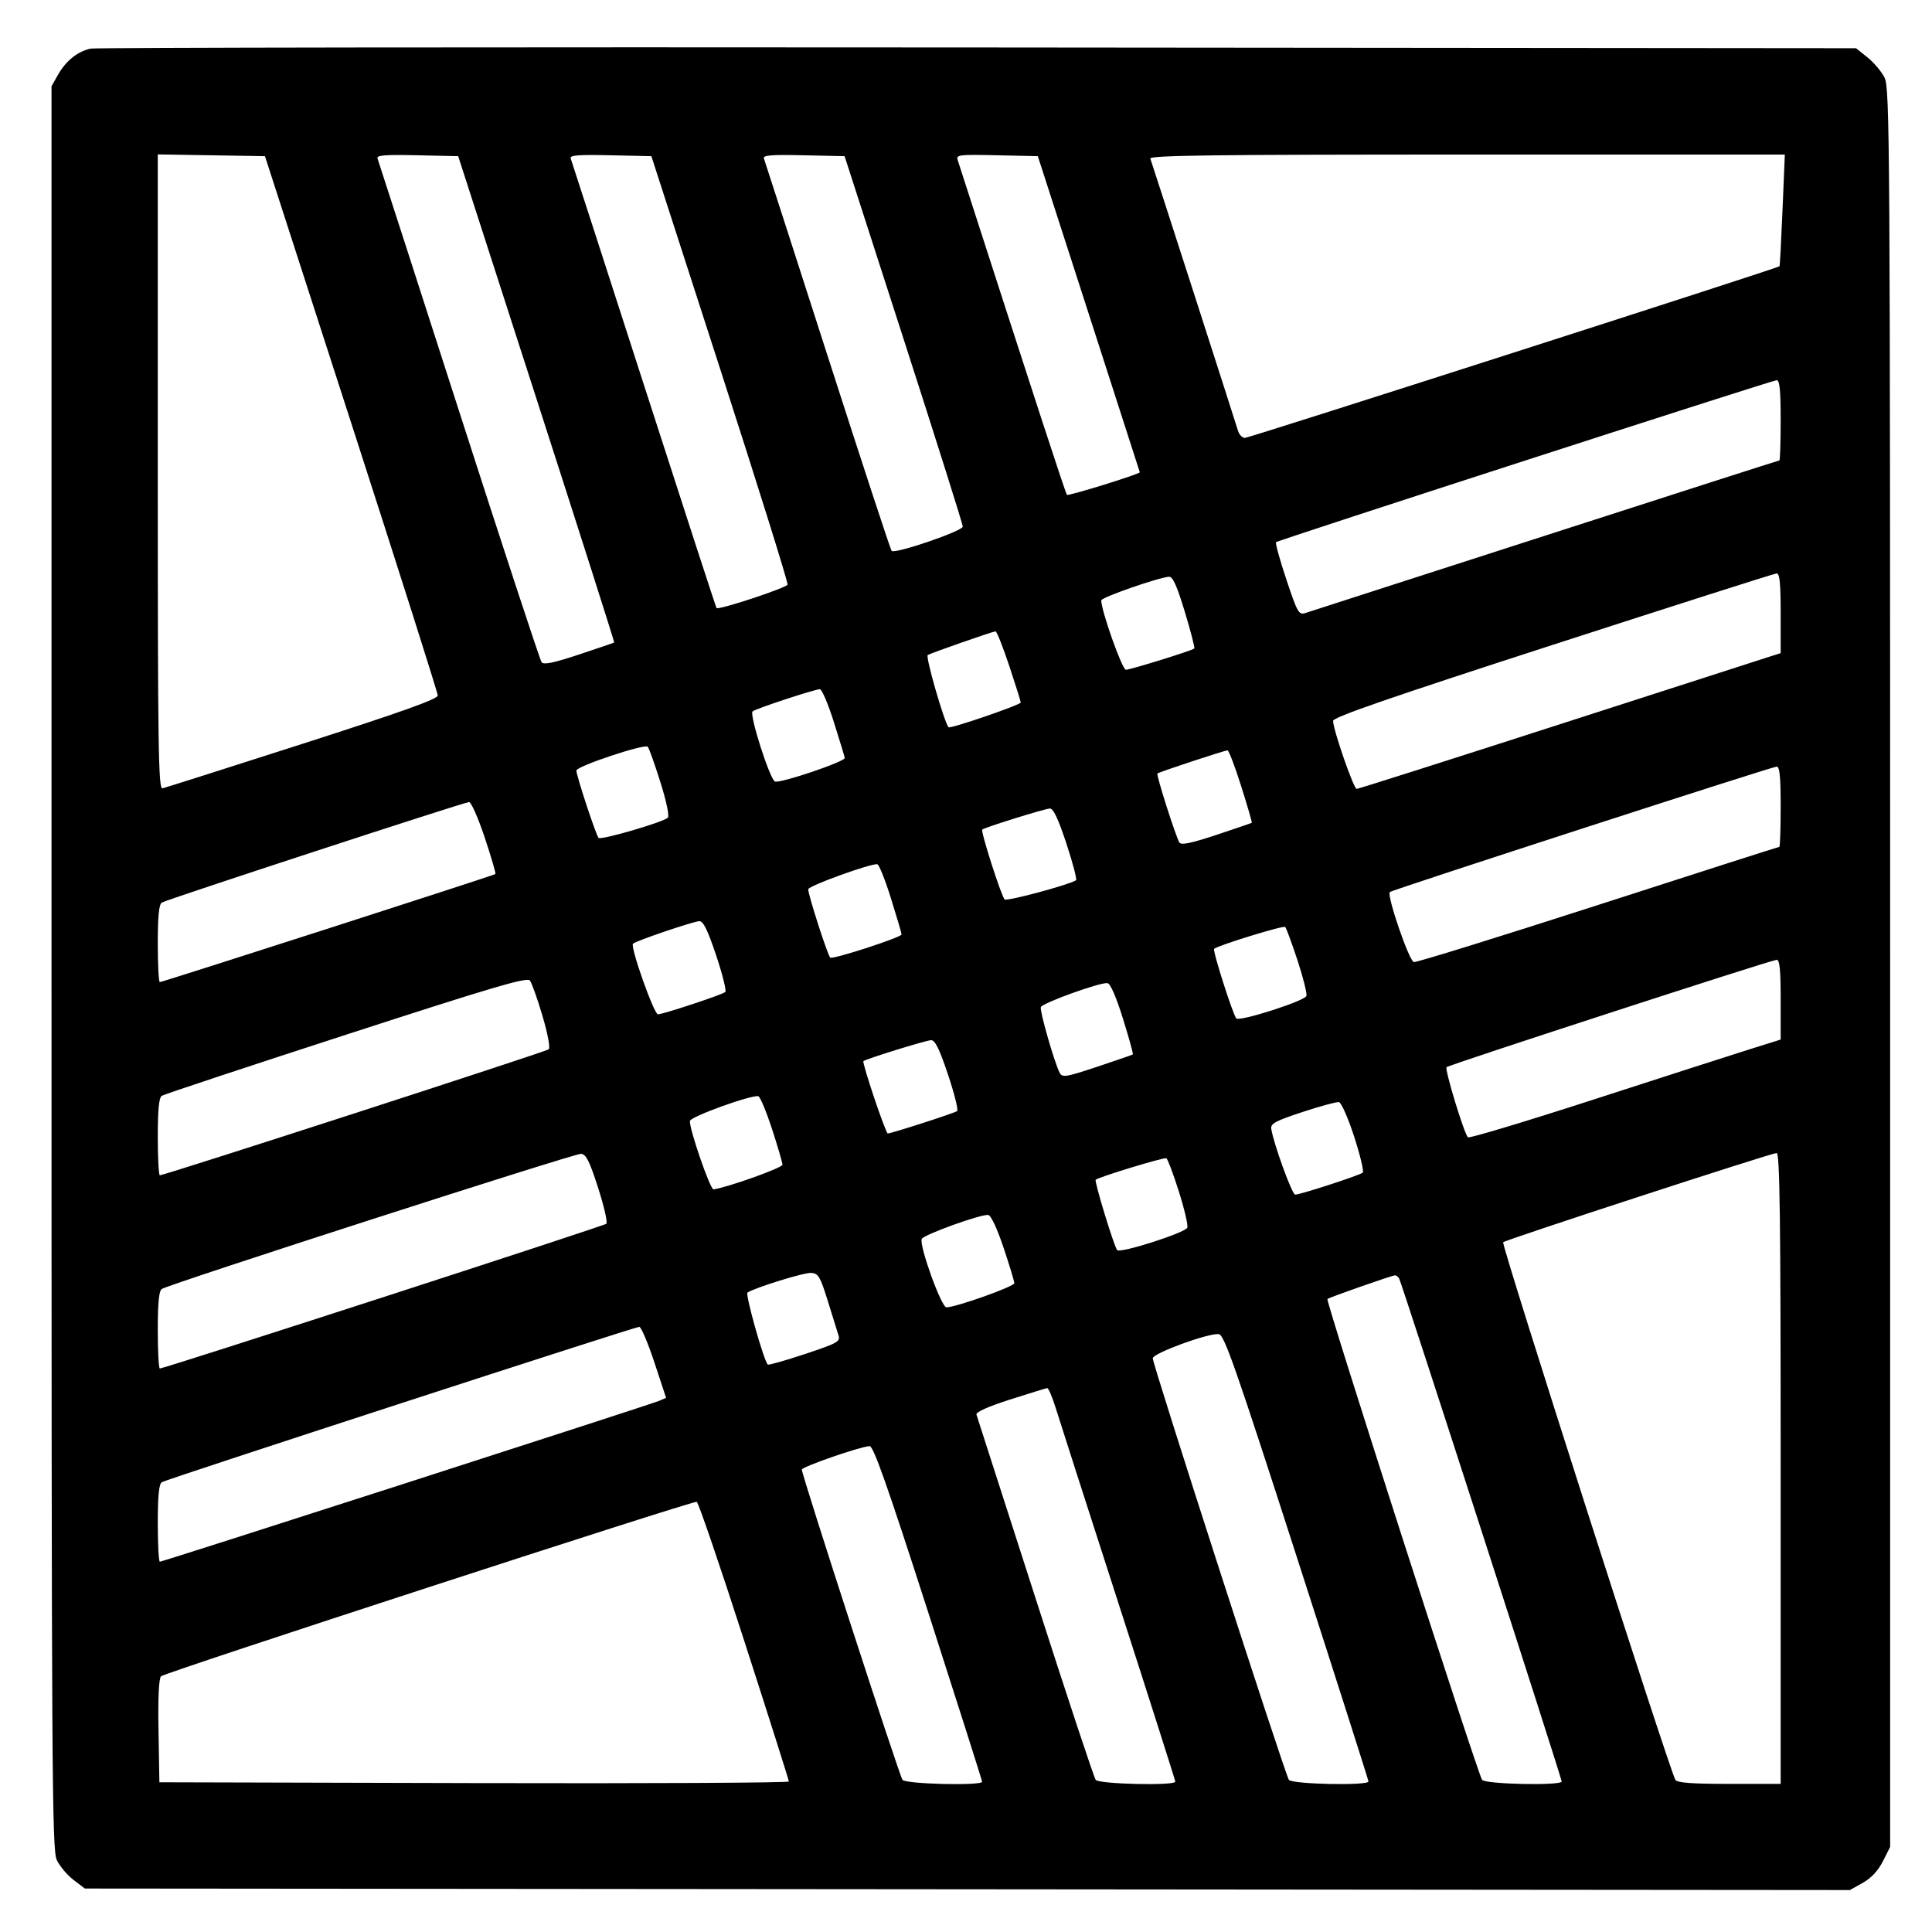
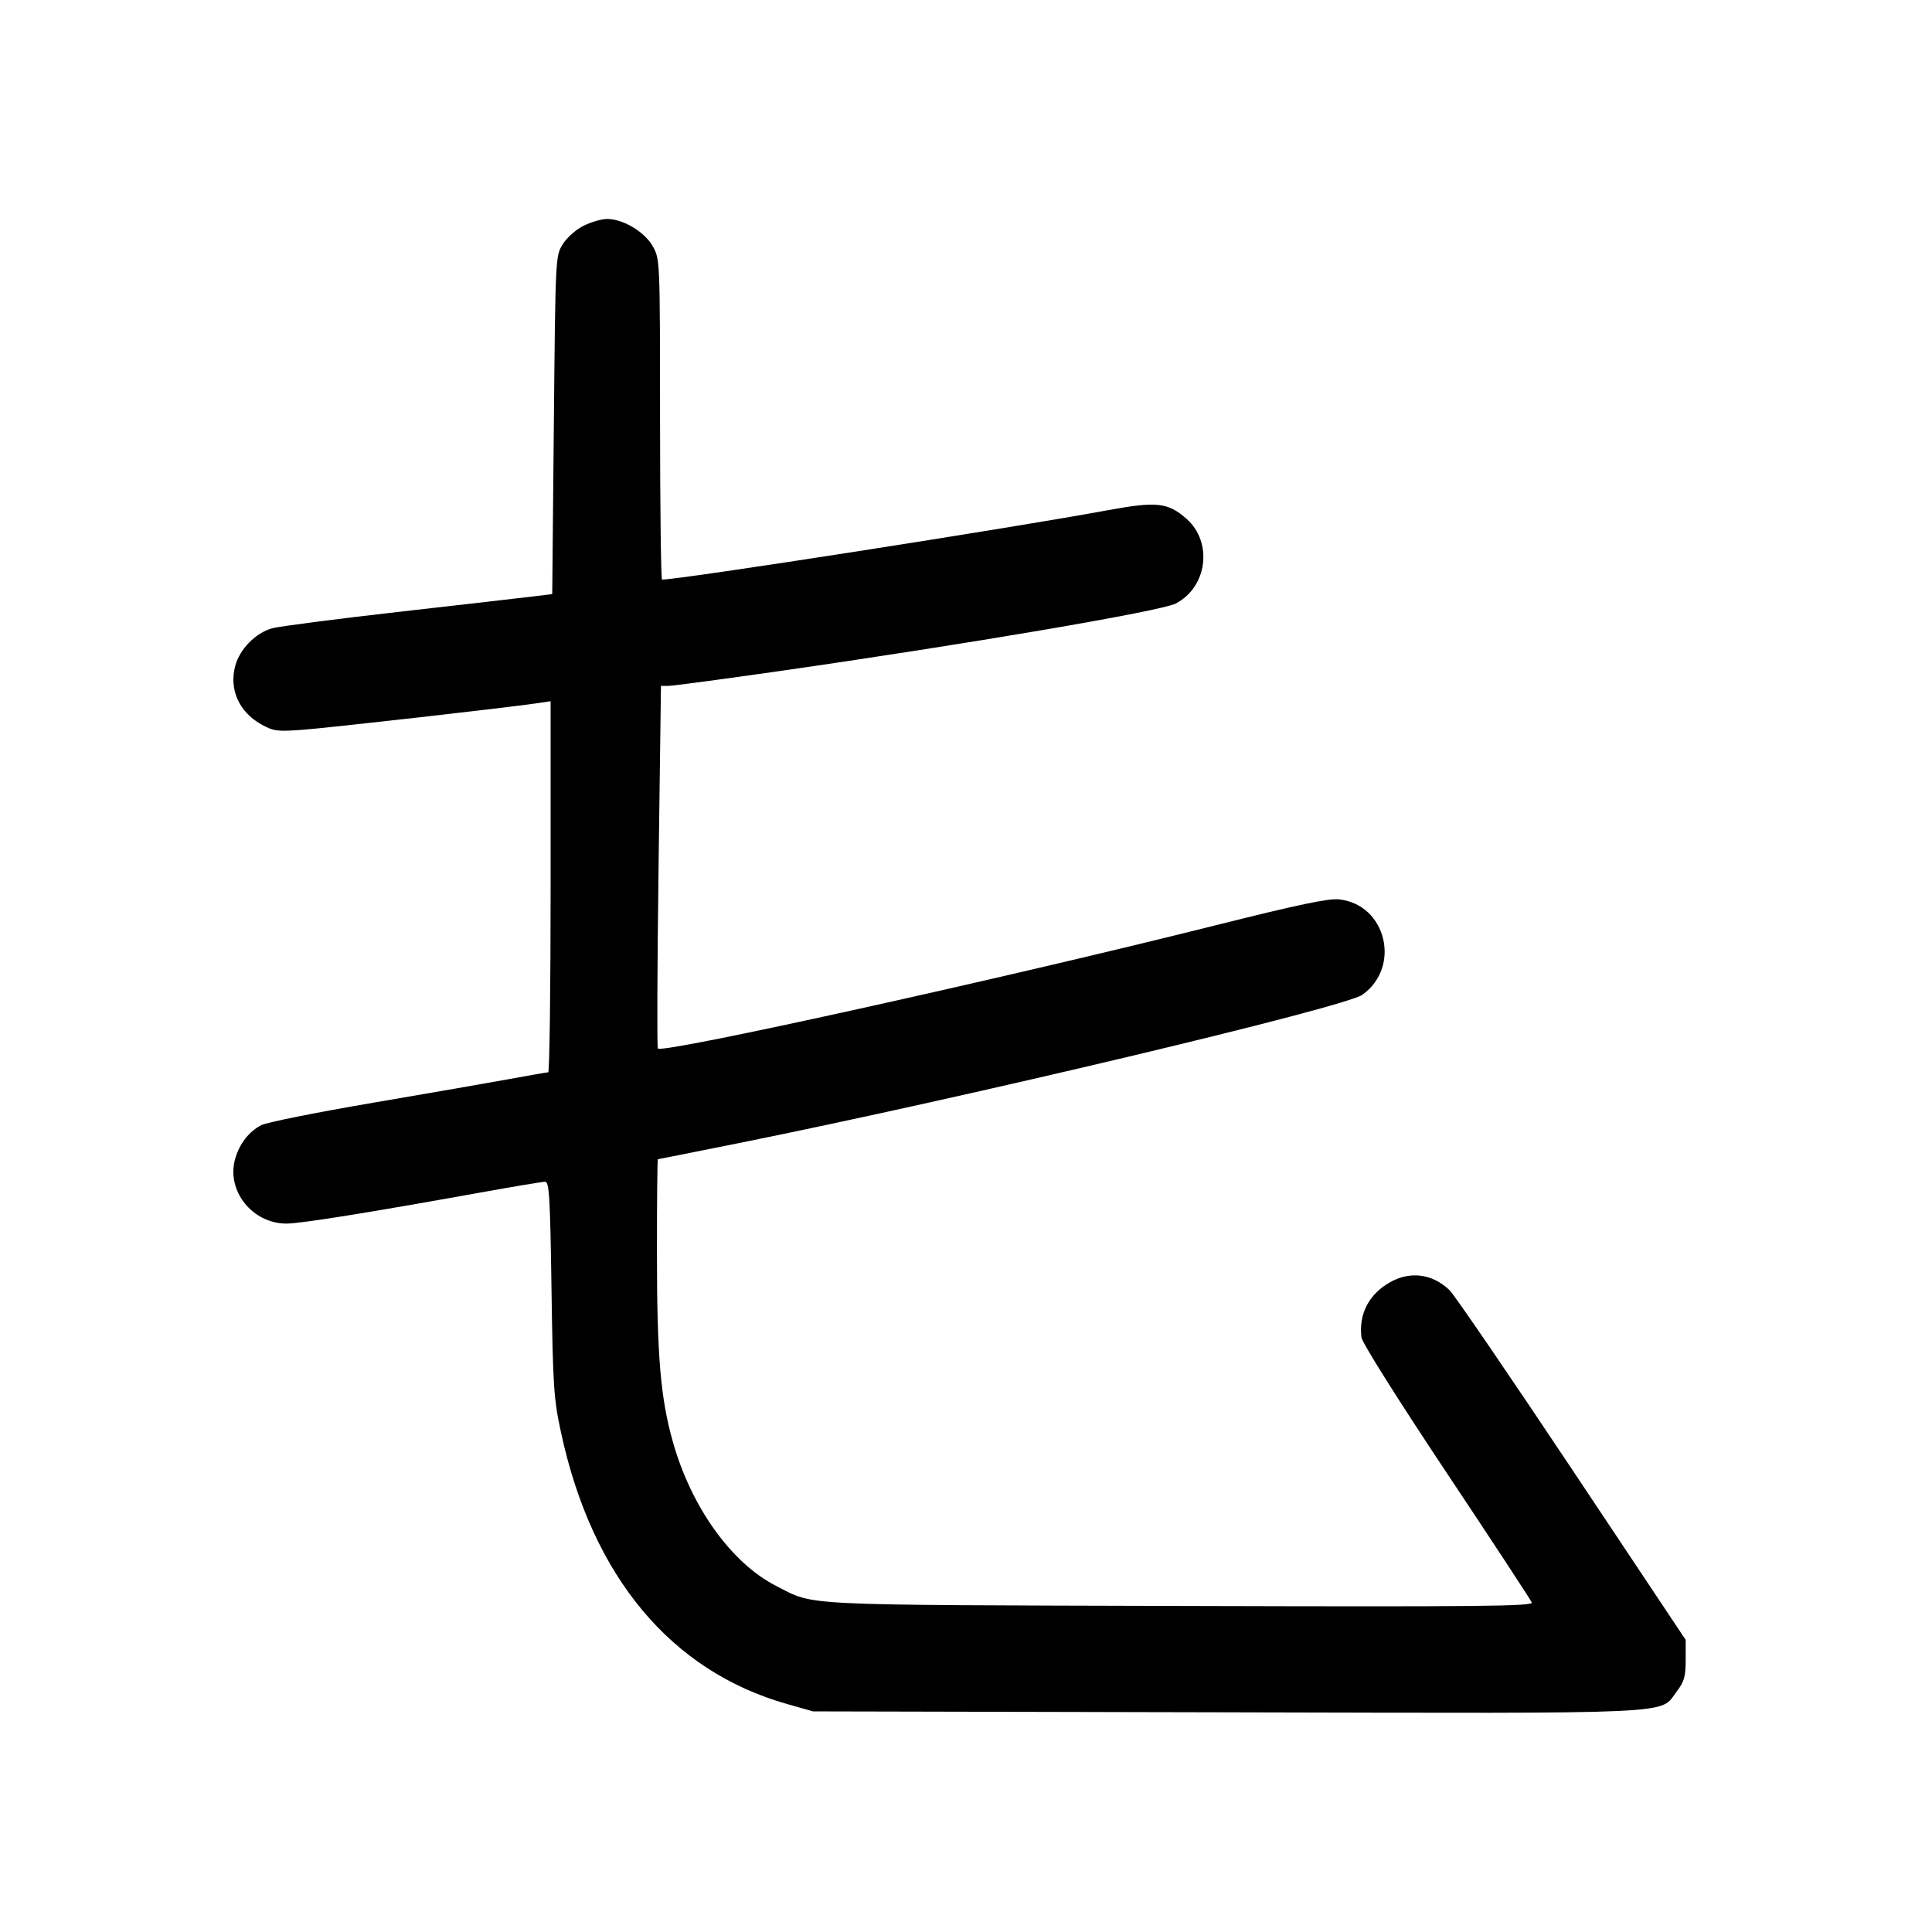
<svg xmlns="http://www.w3.org/2000/svg" width="1000" height="1000" viewBox="0 0 1000 1000" version="1.1" id="svg5">
-   <path d="M46.989 25.157 C 40.310 26.523,34.197 31.379,30.113 38.560 L 26.667 44.621 26.667 500.808 C 26.667 920.246,26.887 957.460,29.401 962.759 C 30.905 965.928,34.784 970.542,38.021 973.011 L 43.907 977.500 500.704 977.894 L 957.500 978.289 964.167 974.554 C 968.556 972.095,972.114 968.282,974.583 963.390 L 978.333 955.960 978.331 500.897 C 978.328 70.950,978.167 45.518,975.414 40.119 C 973.811 36.975,969.839 32.279,966.586 29.682 L 960.671 24.961 506.250 24.564 C 256.318 24.345,49.651 24.612,46.989 25.157 M181.859 219.167 C 206.453 295.250,226.582 358.625,226.591 360.000 C 226.602 361.829,207.802 368.541,156.574 385.000 C 118.056 397.375,85.445 407.742,84.104 408.039 C 81.978 408.509,81.667 387.576,81.667 244.249 L 81.667 79.919 109.405 80.376 L 137.143 80.833 181.859 219.167 M277.728 206.547 C 300.040 275.689,318.117 332.396,317.898 332.562 C 317.679 332.729,309.474 335.529,299.665 338.784 C 286.534 343.142,281.434 344.193,280.330 342.769 C 279.506 341.704,260.241 283.083,237.518 212.500 C 214.796 141.917,195.845 83.206,195.404 82.032 C 194.774 80.352,199.134 79.997,215.882 80.365 L 237.161 80.833 277.728 206.547 M372.709 190.833 C 392.266 251.333,407.986 301.628,407.641 302.599 C 407.037 304.302,371.955 315.880,370.879 314.732 C 370.587 314.421,353.665 262.417,333.274 199.167 C 312.883 135.917,295.840 83.206,295.401 82.032 C 294.774 80.352,299.134 79.997,315.878 80.365 L 337.151 80.833 372.709 190.833 M467.747 175.617 C 484.569 227.748,498.333 271.371,498.333 272.557 C 498.333 274.863,463.239 286.863,461.505 285.150 C 460.958 284.609,446.041 239.167,428.356 184.167 C 410.671 129.167,395.842 83.206,395.403 82.032 C 394.774 80.352,399.134 79.997,415.882 80.365 L 437.160 80.833 467.747 175.617 M563.548 162.500 C 578.054 207.417,589.940 244.292,589.961 244.446 C 590.086 245.344,552.968 256.857,552.252 256.141 C 551.550 255.439,536.468 209.227,495.701 82.866 C 494.811 80.110,496.254 79.932,515.959 80.366 L 537.175 80.833 563.548 162.500 M922.628 108.728 C 921.971 124.528,921.267 137.622,921.064 137.825 C 920.057 138.832,646.496 226.667,644.366 226.667 C 643.005 226.667,641.389 224.979,640.775 222.917 C 639.271 217.869,596.385 84.725,595.411 82.083 C 594.800 80.426,628.263 80.000,759.233 80.000 L 923.823 80.000 922.628 108.728 M921.667 217.500 C 921.667 228.958,921.365 238.333,920.996 238.333 C 920.627 238.333,866.065 255.850,799.746 277.258 C 733.427 298.667,677.550 316.695,675.575 317.321 C 672.260 318.370,671.510 317.035,665.819 299.957 C 662.428 289.782,660.020 281.092,660.466 280.645 C 661.518 279.593,916.839 196.977,919.583 196.800 C 921.146 196.700,921.667 201.873,921.667 217.500 M921.667 317.371 L 921.667 338.075 916.250 339.782 C 913.271 340.721,864.230 356.530,807.270 374.912 C 750.309 393.294,703.031 408.333,702.207 408.333 C 700.654 408.333,690.000 377.605,690.000 373.126 C 690.000 371.240,719.167 361.146,803.750 333.760 C 866.313 313.503,918.438 296.871,919.583 296.798 C 921.145 296.700,921.667 301.848,921.667 317.371 M613.267 316.695 C 616.328 326.795,618.532 335.336,618.166 335.676 C 617.006 336.754,585.059 346.667,582.745 346.667 C 580.850 346.667,570.000 316.095,570.000 310.757 C 570.000 309.224,599.561 298.919,605.101 298.520 C 607.010 298.383,609.185 303.223,613.267 316.695 M522.362 344.586 C 525.646 354.442,528.333 363.005,528.333 363.615 C 528.333 364.836,491.758 377.371,490.963 376.423 C 488.685 373.706,478.928 339.829,480.198 339.044 C 481.886 338.001,513.353 327.012,515.279 326.793 C 515.891 326.724,519.078 334.731,522.362 344.586 M431.609 373.750 C 434.573 383.146,437.111 391.490,437.249 392.292 C 437.573 394.174,403.892 405.571,401.133 404.512 C 398.505 403.504,387.752 369.885,389.526 368.223 C 390.966 366.874,421.385 356.841,424.360 356.734 C 425.384 356.697,428.646 364.354,431.609 373.750 M341.762 404.667 C 344.926 414.719,346.544 422.423,345.666 423.254 C 343.187 425.603,310.975 434.985,309.819 433.695 C 308.444 432.161,298.333 401.470,298.333 398.829 C 298.333 396.637,333.495 384.906,335.263 386.507 C 335.866 387.053,338.791 395.225,341.762 404.667 M642.441 406.944 C 645.683 417.180,648.147 425.699,647.917 425.876 C 647.688 426.053,639.446 428.871,629.603 432.138 C 616.606 436.452,611.370 437.543,610.480 436.123 C 608.601 433.126,598.375 401.069,599.075 400.370 C 599.806 399.638,633.631 388.469,635.358 388.389 C 636.013 388.358,639.200 396.708,642.441 406.944 M921.667 417.500 C 921.667 428.958,921.357 438.333,920.979 438.333 C 920.600 438.333,878.426 451.855,827.259 468.381 C 776.092 484.908,733.140 498.220,731.811 497.964 C 729.351 497.490,717.676 463.445,719.381 461.720 C 720.466 460.622,916.701 396.991,919.583 396.803 C 921.146 396.701,921.667 401.872,921.667 417.500 M250.868 433.438 C 254.247 443.579,256.747 452.116,256.423 452.408 C 255.655 453.100,84.100 508.333,82.719 508.333 C 82.140 508.333,81.667 499.378,81.667 488.432 C 81.667 474.391,82.277 468.133,83.741 467.182 C 86.082 465.660,239.760 415.381,242.779 415.149 C 243.849 415.067,247.489 423.297,250.868 433.438 M551.981 436.660 C 555.311 446.740,557.540 455.283,556.934 455.645 C 552.729 458.157,521.013 466.659,519.987 465.550 C 518.173 463.587,507.506 430.265,508.415 429.397 C 509.549 428.313,540.456 418.674,543.380 418.492 C 545.184 418.379,547.689 423.671,551.981 436.660 M461.204 465.129 C 464.190 474.683,466.641 483.025,466.650 483.666 C 466.671 485.142,431.316 496.647,429.744 495.675 C 428.539 494.930,418.333 463.286,418.333 460.295 C 418.333 458.543,451.264 446.637,454.136 447.351 C 455.037 447.575,458.217 455.575,461.204 465.129 M370.679 494.507 C 373.964 504.319,376.093 512.851,375.410 513.466 C 373.868 514.854,343.212 525.000,340.560 525.000 C 338.471 525.000,326.104 490.022,327.637 488.451 C 329.014 487.042,358.715 476.950,361.936 476.798 C 364.006 476.700,366.212 481.169,370.679 494.507 M671.616 497.140 C 674.566 506.109,676.619 514.387,676.178 515.536 C 675.172 518.157,641.546 528.917,639.911 527.141 C 638.163 525.241,627.523 491.905,628.415 491.119 C 630.468 489.309,664.308 478.891,665.209 479.792 C 665.783 480.365,668.666 488.171,671.616 497.140 M921.667 517.371 L 921.667 538.074 905.417 543.176 C 896.479 545.982,860.297 557.633,825.011 569.066 C 789.725 580.500,760.372 589.325,759.782 588.678 C 757.699 586.393,747.677 553.434,748.741 552.370 C 749.974 551.137,916.402 497.003,919.583 496.800 C 921.145 496.700,921.667 501.848,921.667 517.371 M280.784 525.812 C 283.528 535.105,284.880 542.373,284.006 543.136 C 282.605 544.359,85.118 608.333,82.744 608.333 C 82.152 608.333,81.667 599.378,81.667 588.432 C 81.667 574.360,82.276 568.135,83.746 567.182 C 84.890 566.440,127.828 552.203,179.163 535.543 C 255.640 510.724,272.821 505.663,274.278 507.527 C 275.256 508.778,278.183 517.006,280.784 525.812 M581.247 527.257 C 584.345 537.204,586.644 545.535,586.356 545.771 C 586.069 546.006,577.769 548.875,567.912 552.147 C 551.632 557.550,549.853 557.839,548.501 555.298 C 545.841 550.297,538.077 523.269,538.735 521.296 C 539.440 519.179,569.413 508.375,573.224 508.864 C 574.722 509.056,577.720 515.928,581.247 527.257 M490.679 556.174 C 493.964 565.986,496.093 574.494,495.410 575.082 C 494.247 576.081,461.429 586.667,459.495 586.667 C 458.411 586.667,446.083 550.009,446.911 549.247 C 448.143 548.112,479.296 538.464,481.936 538.400 C 483.990 538.351,486.248 542.941,490.679 556.174 M399.573 584.300 C 402.547 593.393,404.984 601.749,404.990 602.868 C 404.998 604.455,376.773 614.543,369.324 615.616 C 367.607 615.863,356.550 583.737,357.125 580.172 C 357.484 577.945,388.891 566.605,392.500 567.400 C 393.417 567.602,396.600 575.207,399.573 584.300 M700.908 588.299 C 704.021 597.905,706.028 606.293,705.367 606.938 C 704.006 608.268,673.103 618.333,670.382 618.333 C 668.775 618.333,659.222 592.055,658.004 584.286 C 657.579 581.577,660.120 580.208,674.167 575.577 C 683.333 572.555,691.827 570.252,693.041 570.458 C 694.255 570.664,697.795 578.693,700.908 588.299 M309.592 614.833 C 312.659 624.366,314.567 632.729,313.834 633.418 C 312.594 634.583,85.085 708.333,82.733 708.333 C 82.146 708.333,81.667 699.378,81.667 688.432 C 81.667 674.375,82.277 668.134,83.744 667.182 C 87.789 664.556,297.551 596.921,300.758 597.208 C 303.357 597.441,305.147 601.012,309.592 614.833 M921.667 760.000 L 921.667 923.333 895.098 923.333 C 875.674 923.333,868.167 922.773,867.182 921.250 C 864.307 916.809,776.936 644.100,778.031 642.988 C 779.305 641.694,916.219 597.022,919.583 596.802 C 921.237 596.695,921.667 630.372,921.667 760.000 M610.166 616.679 C 613.048 625.769,615.019 634.212,614.548 635.442 C 613.541 638.066,579.786 648.868,578.237 647.062 C 576.647 645.208,566.339 611.439,567.123 610.655 C 568.519 609.259,602.547 598.897,603.714 599.512 C 604.381 599.864,607.285 607.589,610.166 616.679 M519.435 645.769 C 522.496 654.901,525.000 663.179,525.000 664.165 C 525.000 665.915,494.771 676.667,489.852 676.667 C 487.252 676.667,475.816 645.051,477.063 641.310 C 477.769 639.194,507.727 628.370,511.518 628.862 C 512.917 629.043,516.125 635.895,519.435 645.769 M428.451 673.333 C 430.864 681.125,433.353 689.116,433.982 691.092 C 435.036 694.408,433.706 695.155,416.624 700.848 C 406.449 704.238,397.799 706.688,397.402 706.291 C 395.278 704.167,385.614 669.817,386.915 669.013 C 391.345 666.275,416.405 658.557,419.948 658.839 C 423.585 659.129,424.572 660.812,428.451 673.333 M724.163 661.661 C 725.370 663.614,808.302 920.243,808.321 922.083 C 808.344 924.346,768.908 923.549,767.127 921.250 C 764.920 918.401,686.097 673.348,687.073 672.371 C 687.863 671.582,719.858 660.360,721.985 660.126 C 722.618 660.057,723.599 660.748,724.163 661.661 M338.679 705.089 L 344.765 723.512 341.133 725.084 C 336.713 726.997,84.258 808.333,82.741 808.333 C 82.150 808.333,81.667 799.378,81.667 788.432 C 81.667 774.378,82.277 768.134,83.743 767.182 C 86.018 765.704,328.104 686.935,330.880 686.769 C 331.822 686.713,335.331 694.957,338.679 705.089 M671.199 805.833 C 691.607 869.083,708.312 921.396,708.319 922.083 C 708.345 924.347,668.908 923.549,667.132 921.250 C 665.231 918.789,596.667 706.470,596.667 703.045 C 596.667 700.471,625.174 690.020,630.796 690.533 C 633.640 690.792,639.174 706.585,671.199 805.833 M546.423 728.750 C 548.196 734.479,562.851 780.083,578.990 830.092 C 595.129 880.101,608.333 921.539,608.333 922.176 C 608.333 924.376,568.862 923.490,567.131 921.250 C 566.245 920.104,552.151 877.542,535.810 826.667 C 519.469 775.792,505.788 733.273,505.408 732.180 C 504.971 730.923,511.350 728.070,522.776 724.410 C 532.707 721.229,541.366 718.560,542.016 718.480 C 542.667 718.399,544.650 723.021,546.423 728.750 M480.504 834.721 C 495.810 882.234,508.333 921.609,508.333 922.221 C 508.333 924.391,468.840 923.460,467.132 921.250 C 465.497 919.134,414.976 763.427,415.029 760.670 C 415.058 759.206,444.928 748.838,450.087 748.502 C 452.068 748.373,459.202 768.597,480.504 834.721 M385.197 849.238 C 397.903 888.615,408.307 921.400,408.316 922.092 C 408.326 922.784,335.021 923.159,245.417 922.925 L 82.500 922.500 82.040 895.960 C 81.741 878.773,82.206 868.794,83.358 867.642 C 85.278 865.722,358.205 776.833,360.631 777.338 C 361.436 777.506,372.491 809.861,385.197 849.238 " stroke="none" fill-rule="evenodd" fill="#000000" />
+   <path d="M302.124 116.822 C 298.110 118.809,293.451 122.929,291.291 126.404 C 287.503 132.495,287.499 132.571,286.667 219.994 L 285.833 307.487 276.667 308.627 C 271.625 309.255,240.500 312.829,207.500 316.570 C 174.500 320.311,144.537 324.189,140.917 325.186 C 132.361 327.544,124.113 335.915,121.769 344.622 C 118.498 356.768,123.648 368.420,135.143 374.880 C 141.495 378.450,143.402 378.706,156.476 377.749 C 169.875 376.769,262.180 366.317,277.917 363.998 L 285.000 362.955 285.000 458.977 C 285.000 511.790,284.438 555.011,283.750 555.025 C 283.063 555.039,274.250 556.569,264.167 558.424 C 254.083 560.279,222.078 565.844,193.044 570.790 C 164.009 575.736,138.013 580.942,135.274 582.358 C 128.749 585.733,123.755 592.243,121.625 600.155 C 117.214 616.537,130.720 633.333,148.305 633.333 C 155.484 633.333,191.045 627.642,247.737 617.419 C 265.284 614.255,280.765 611.667,282.139 611.667 C 284.293 611.667,284.751 619.310,285.455 667.083 C 286.207 718.127,286.599 724.013,290.423 741.667 C 306.558 816.159,347.281 864.982,407.500 882.032 L 420.833 885.807 635.000 886.291 C 873.863 886.831,858.683 887.541,867.945 875.398 C 871.774 870.378,872.500 867.781,872.500 859.104 L 872.500 848.783 813.586 760.380 C 781.184 711.758,752.684 670.080,750.253 667.761 C 741.325 659.246,729.836 657.766,719.323 663.777 C 708.476 669.980,703.226 680.177,704.679 692.224 C 705.009 694.962,723.464 724.295,748.594 762.026 C 772.434 797.820,792.342 828.154,792.834 829.436 C 793.597 831.424,766.903 831.689,610.614 831.241 C 410.502 830.669,422.134 831.243,401.862 820.944 C 378.640 809.146,357.859 780.217,348.299 746.377 C 341.905 723.742,340.067 702.226,340.033 649.583 C 340.015 622.313,340.230 600.000,340.511 600.000 C 340.792 600.000,359.355 596.314,381.761 591.808 C 500.139 568.005,695.977 521.425,705.156 514.889 C 725.398 500.475,717.510 468.152,693.107 465.514 C 687.636 464.923,671.789 468.249,629.167 478.937 C 519.085 506.540,343.188 545.410,340.504 542.726 C 340.029 542.251,340.196 499.818,340.876 448.431 L 342.113 355.000 346.043 355.000 C 348.204 355.000,373.791 351.590,402.903 347.422 C 500.465 333.455,600.893 316.348,608.539 312.394 C 624.941 303.912,627.886 280.603,614.087 268.487 C 604.472 260.045,598.652 259.426,573.169 264.132 C 522.651 273.462,352.110 300.000,342.674 300.000 C 342.120 300.000,341.654 262.688,341.639 217.083 C 341.612 134.353,341.603 134.152,337.882 127.500 C 333.696 120.016,322.536 113.332,314.230 113.335 C 311.445 113.335,305.998 114.905,302.124 116.822 " stroke="none" fill-rule="evenodd" fill="black" />
</svg>
